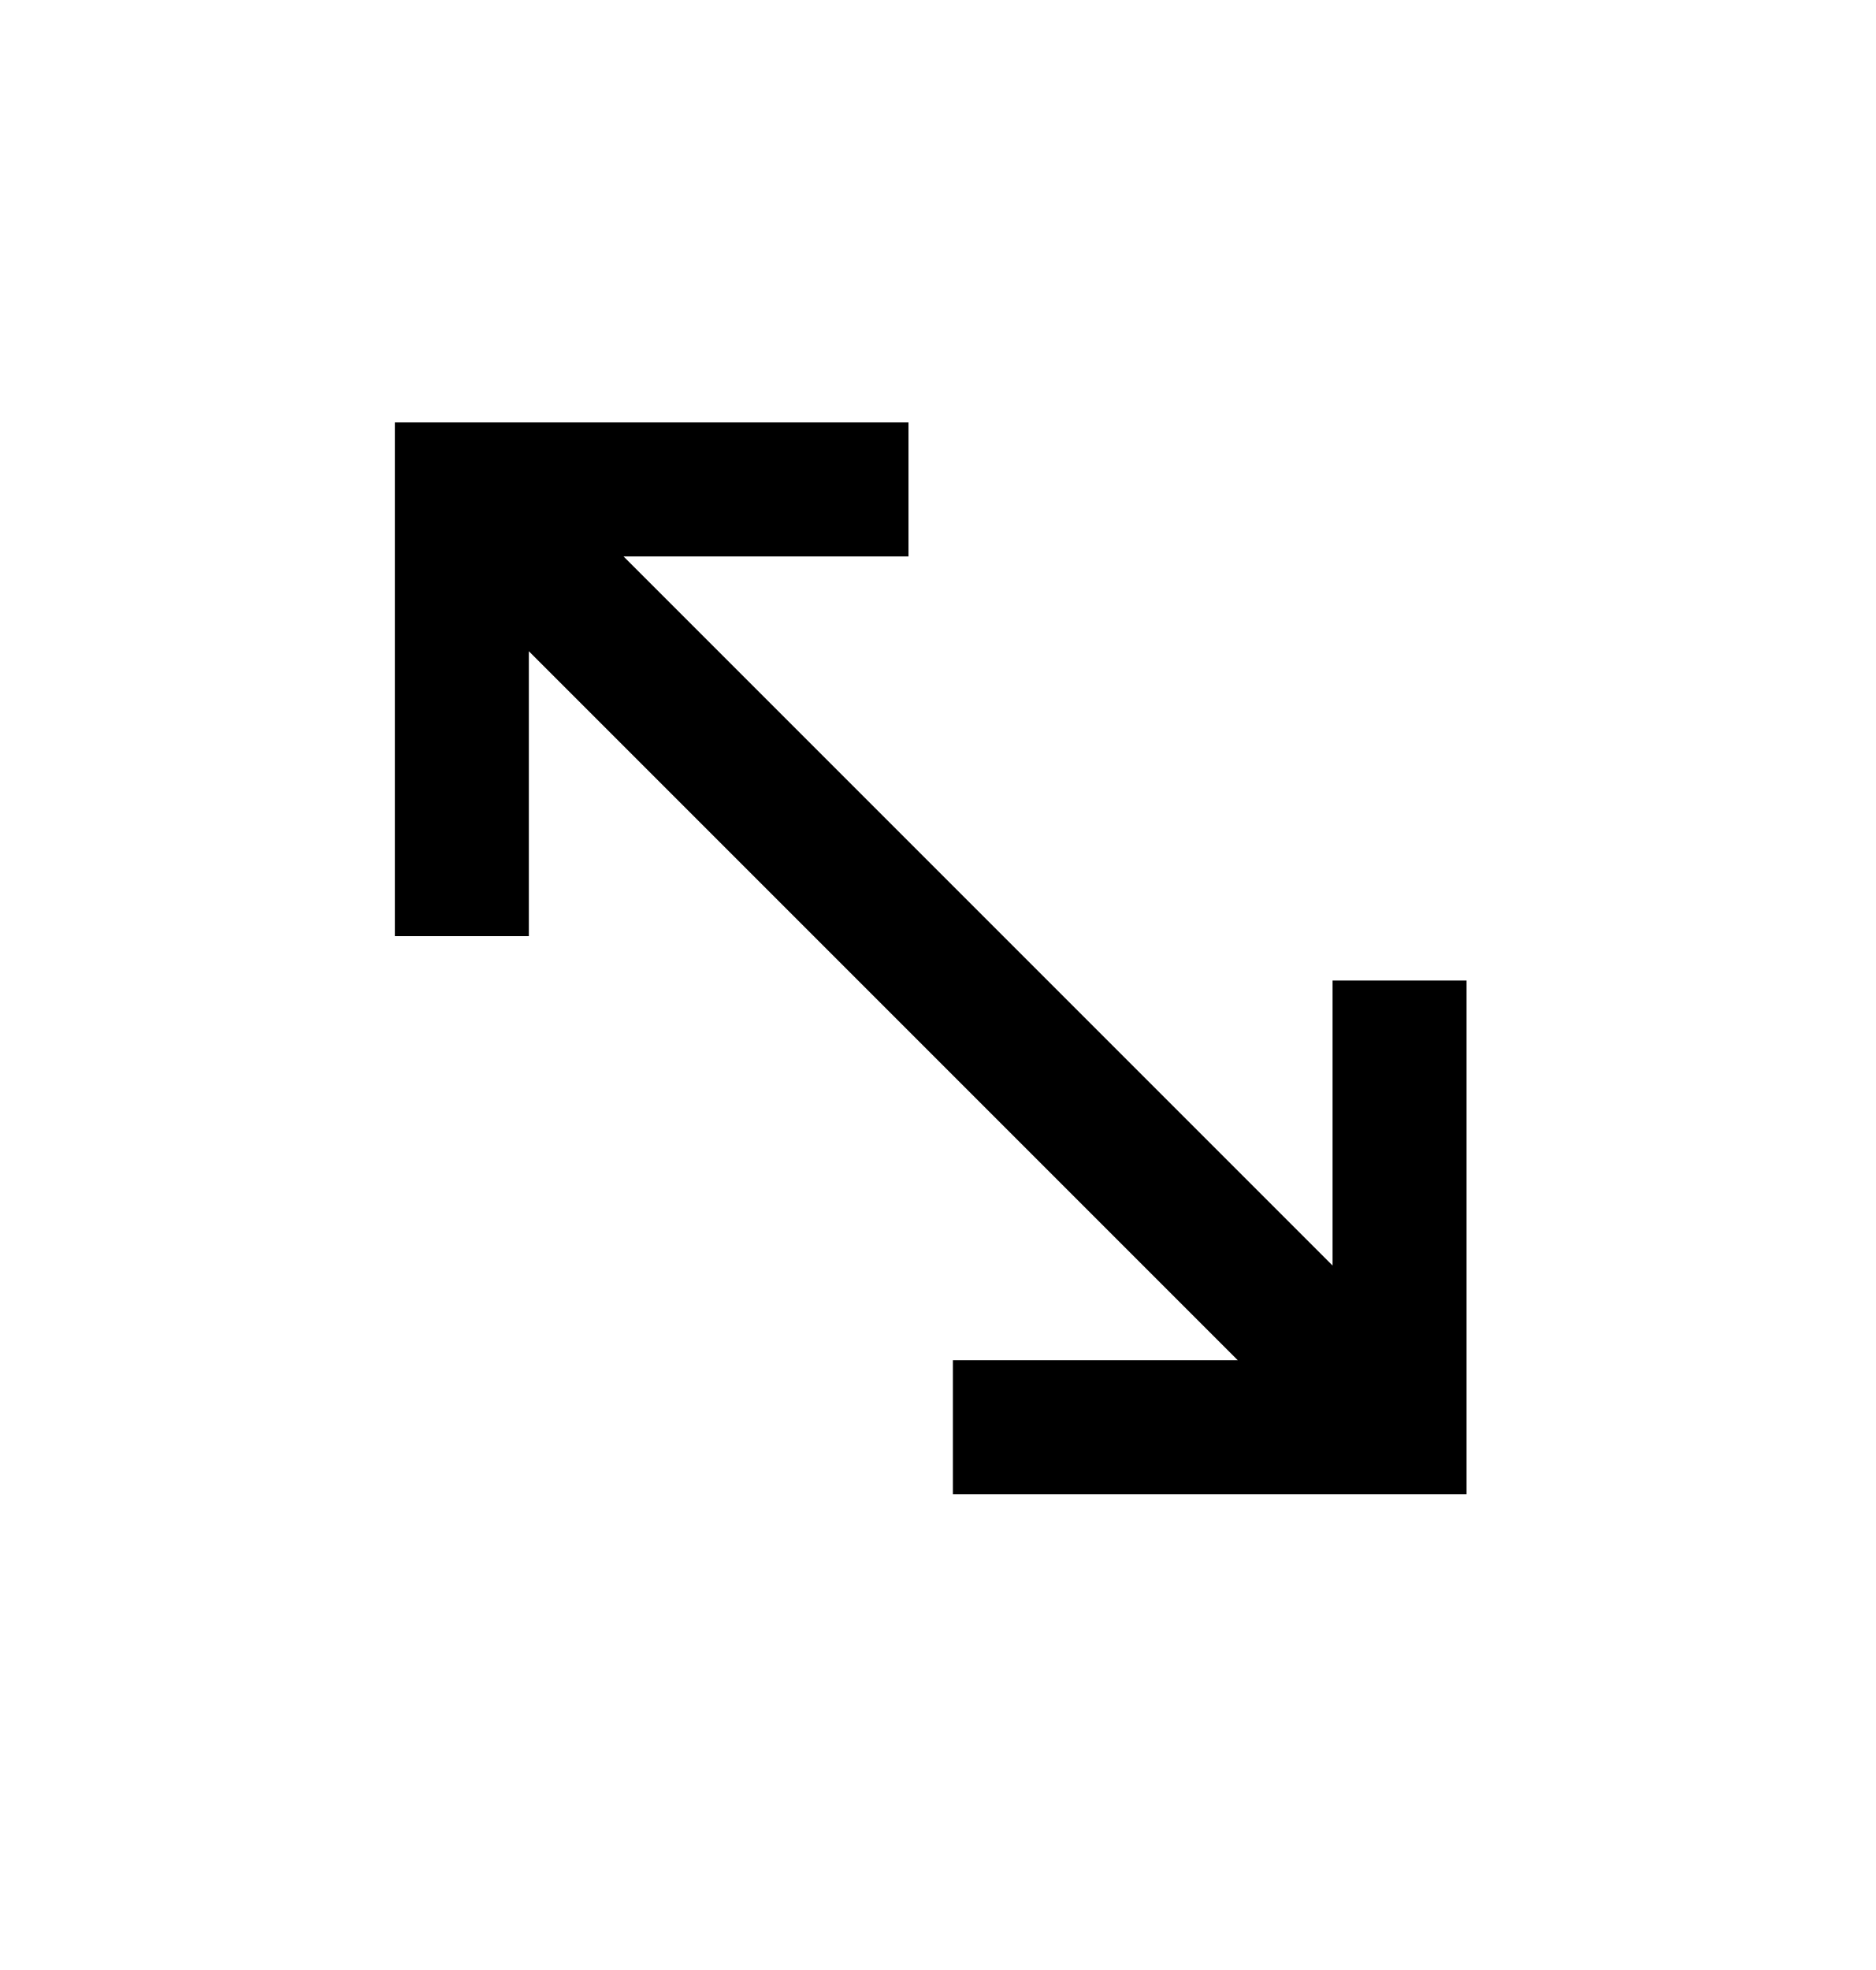
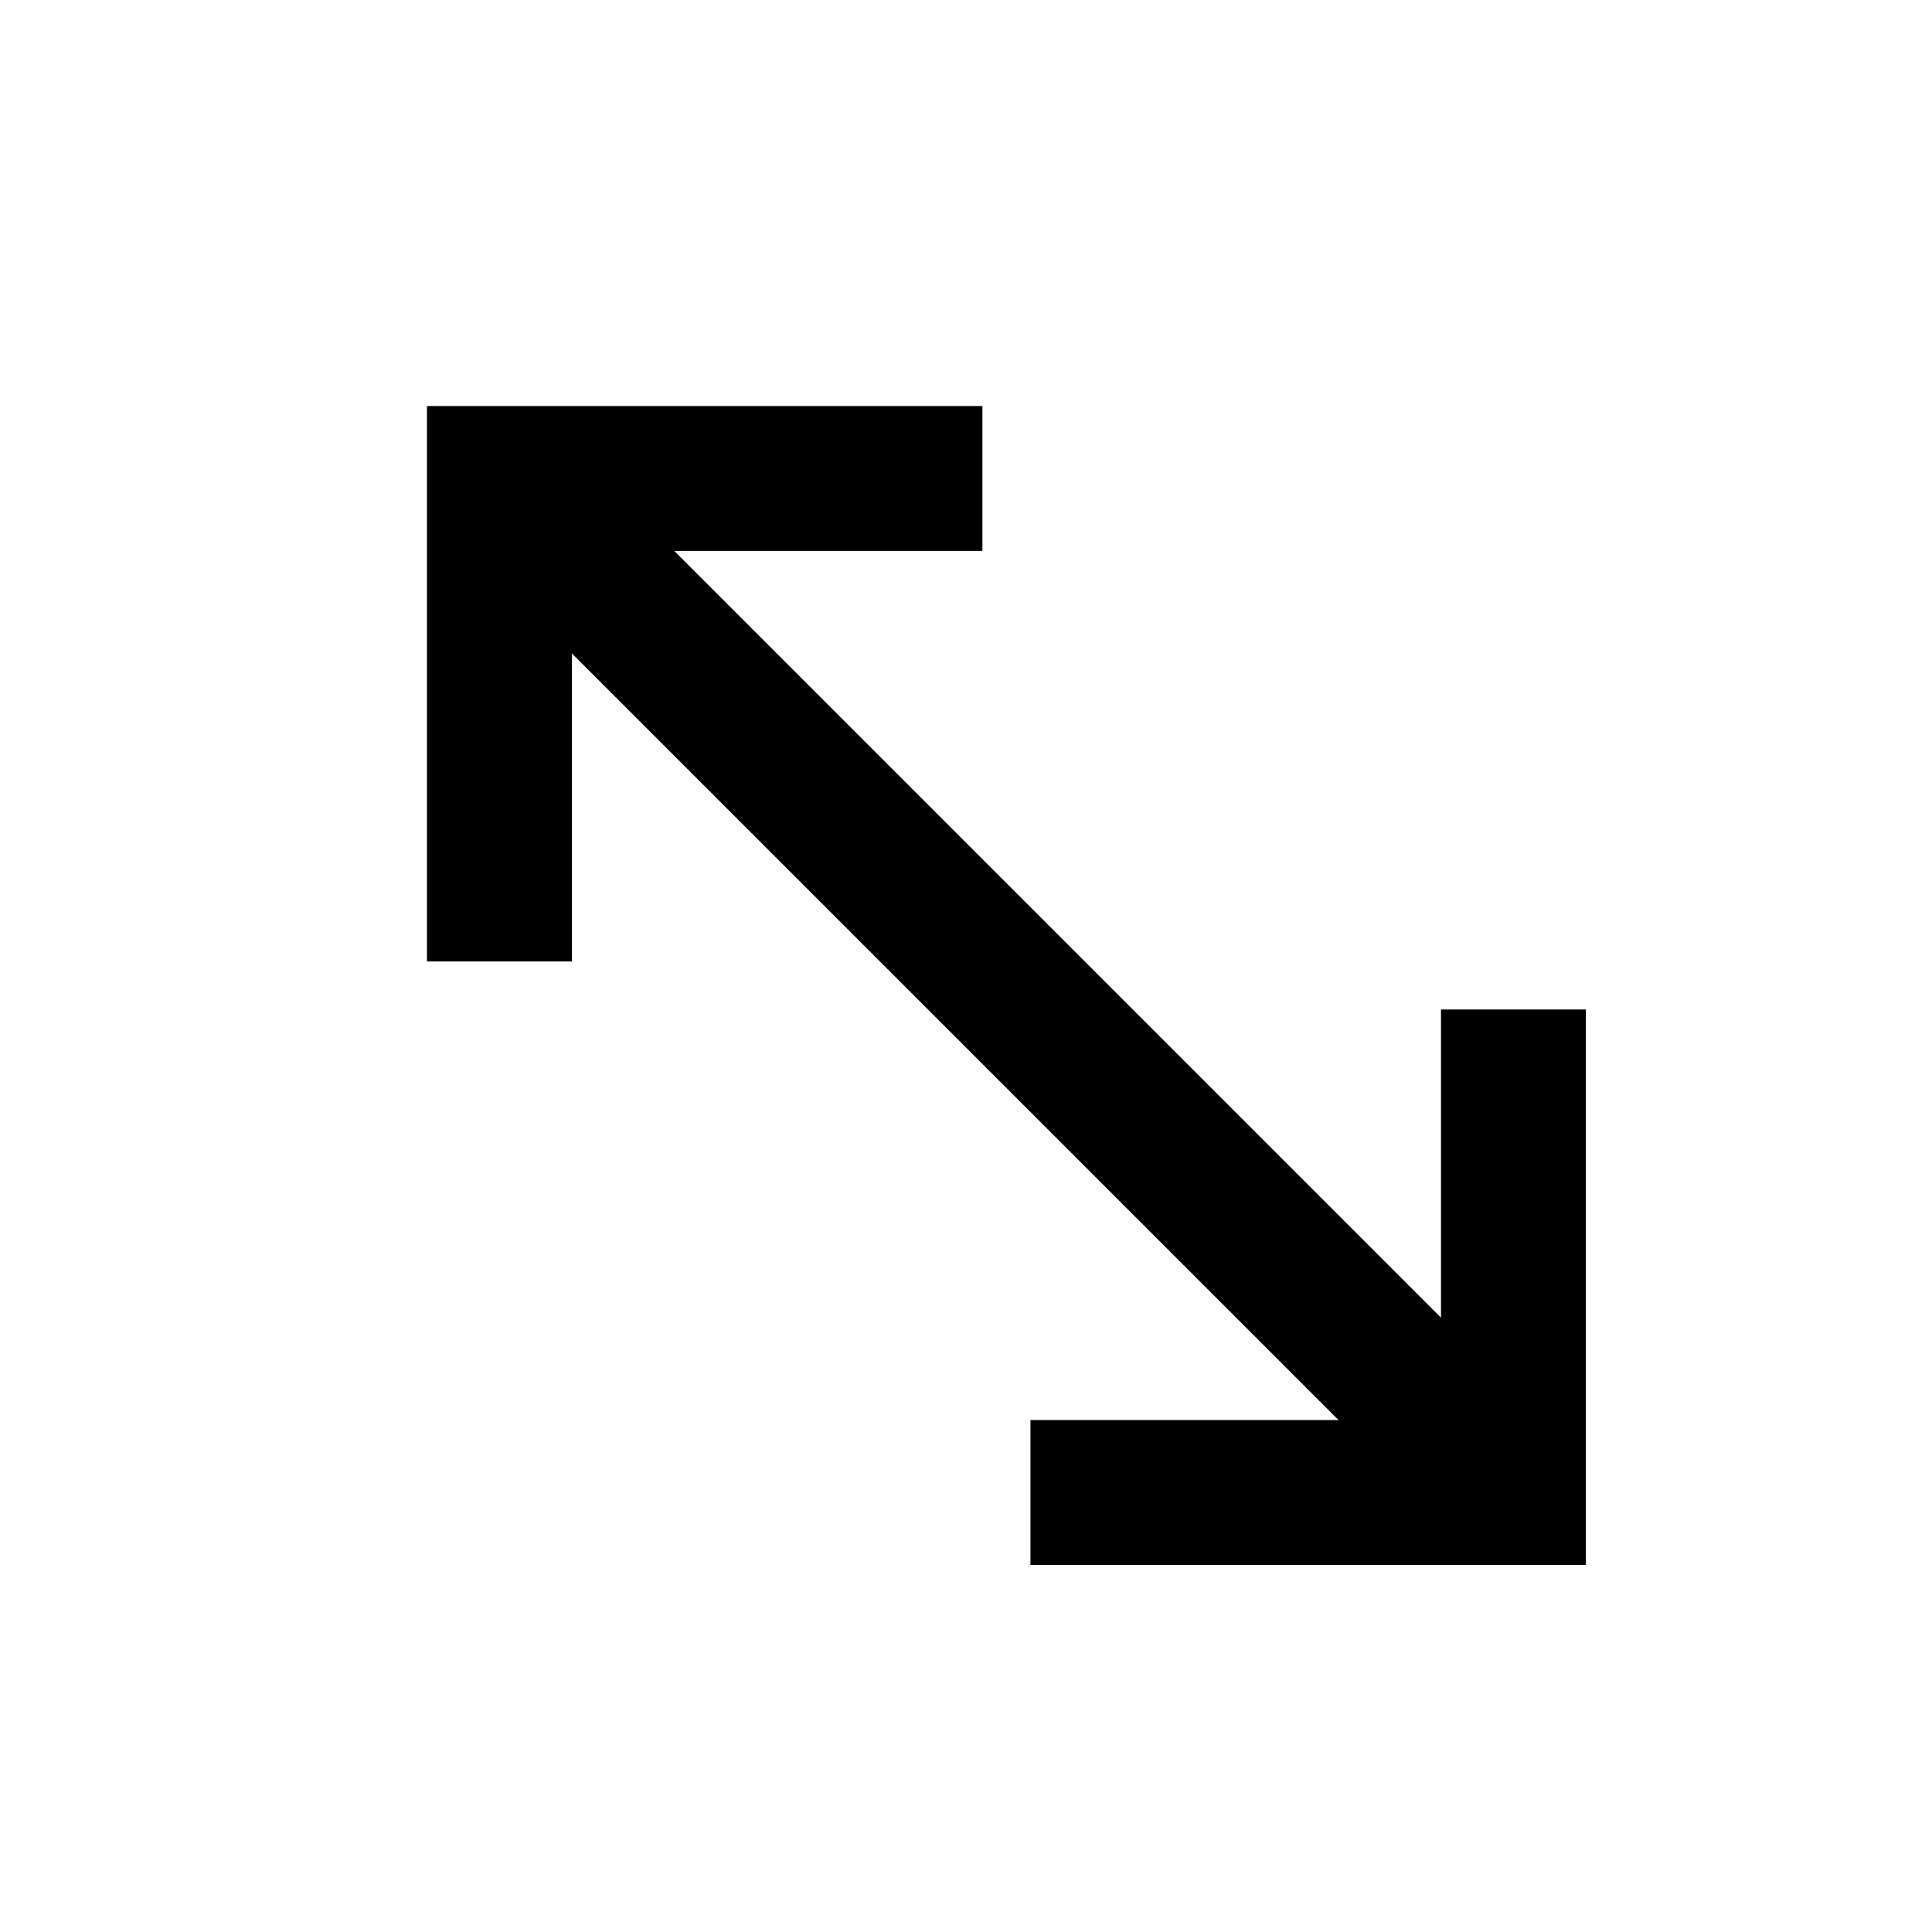
- <svg xmlns="http://www.w3.org/2000/svg" width="20" height="21" viewBox="0 0 21 21" fill="none">
+ <svg xmlns="http://www.w3.org/2000/svg" width="20" height="20" viewBox="0 0 20 20" fill="none">
  <path fill-rule="evenodd" clip-rule="evenodd" d="M6.98 5.703L14.917 13.64L14.917 10.45L16.417 10.45L16.417 15.139L16.417 16.2L15.356 16.2L15.356 16.2L15.356 16.2L10.667 16.2L10.667 14.7L13.856 14.7L5.92 6.764L5.92 9.953L4.42 9.953L4.42 4.203L10.17 4.203L10.17 5.703L6.98 5.703Z" fill="black" />
</svg>
